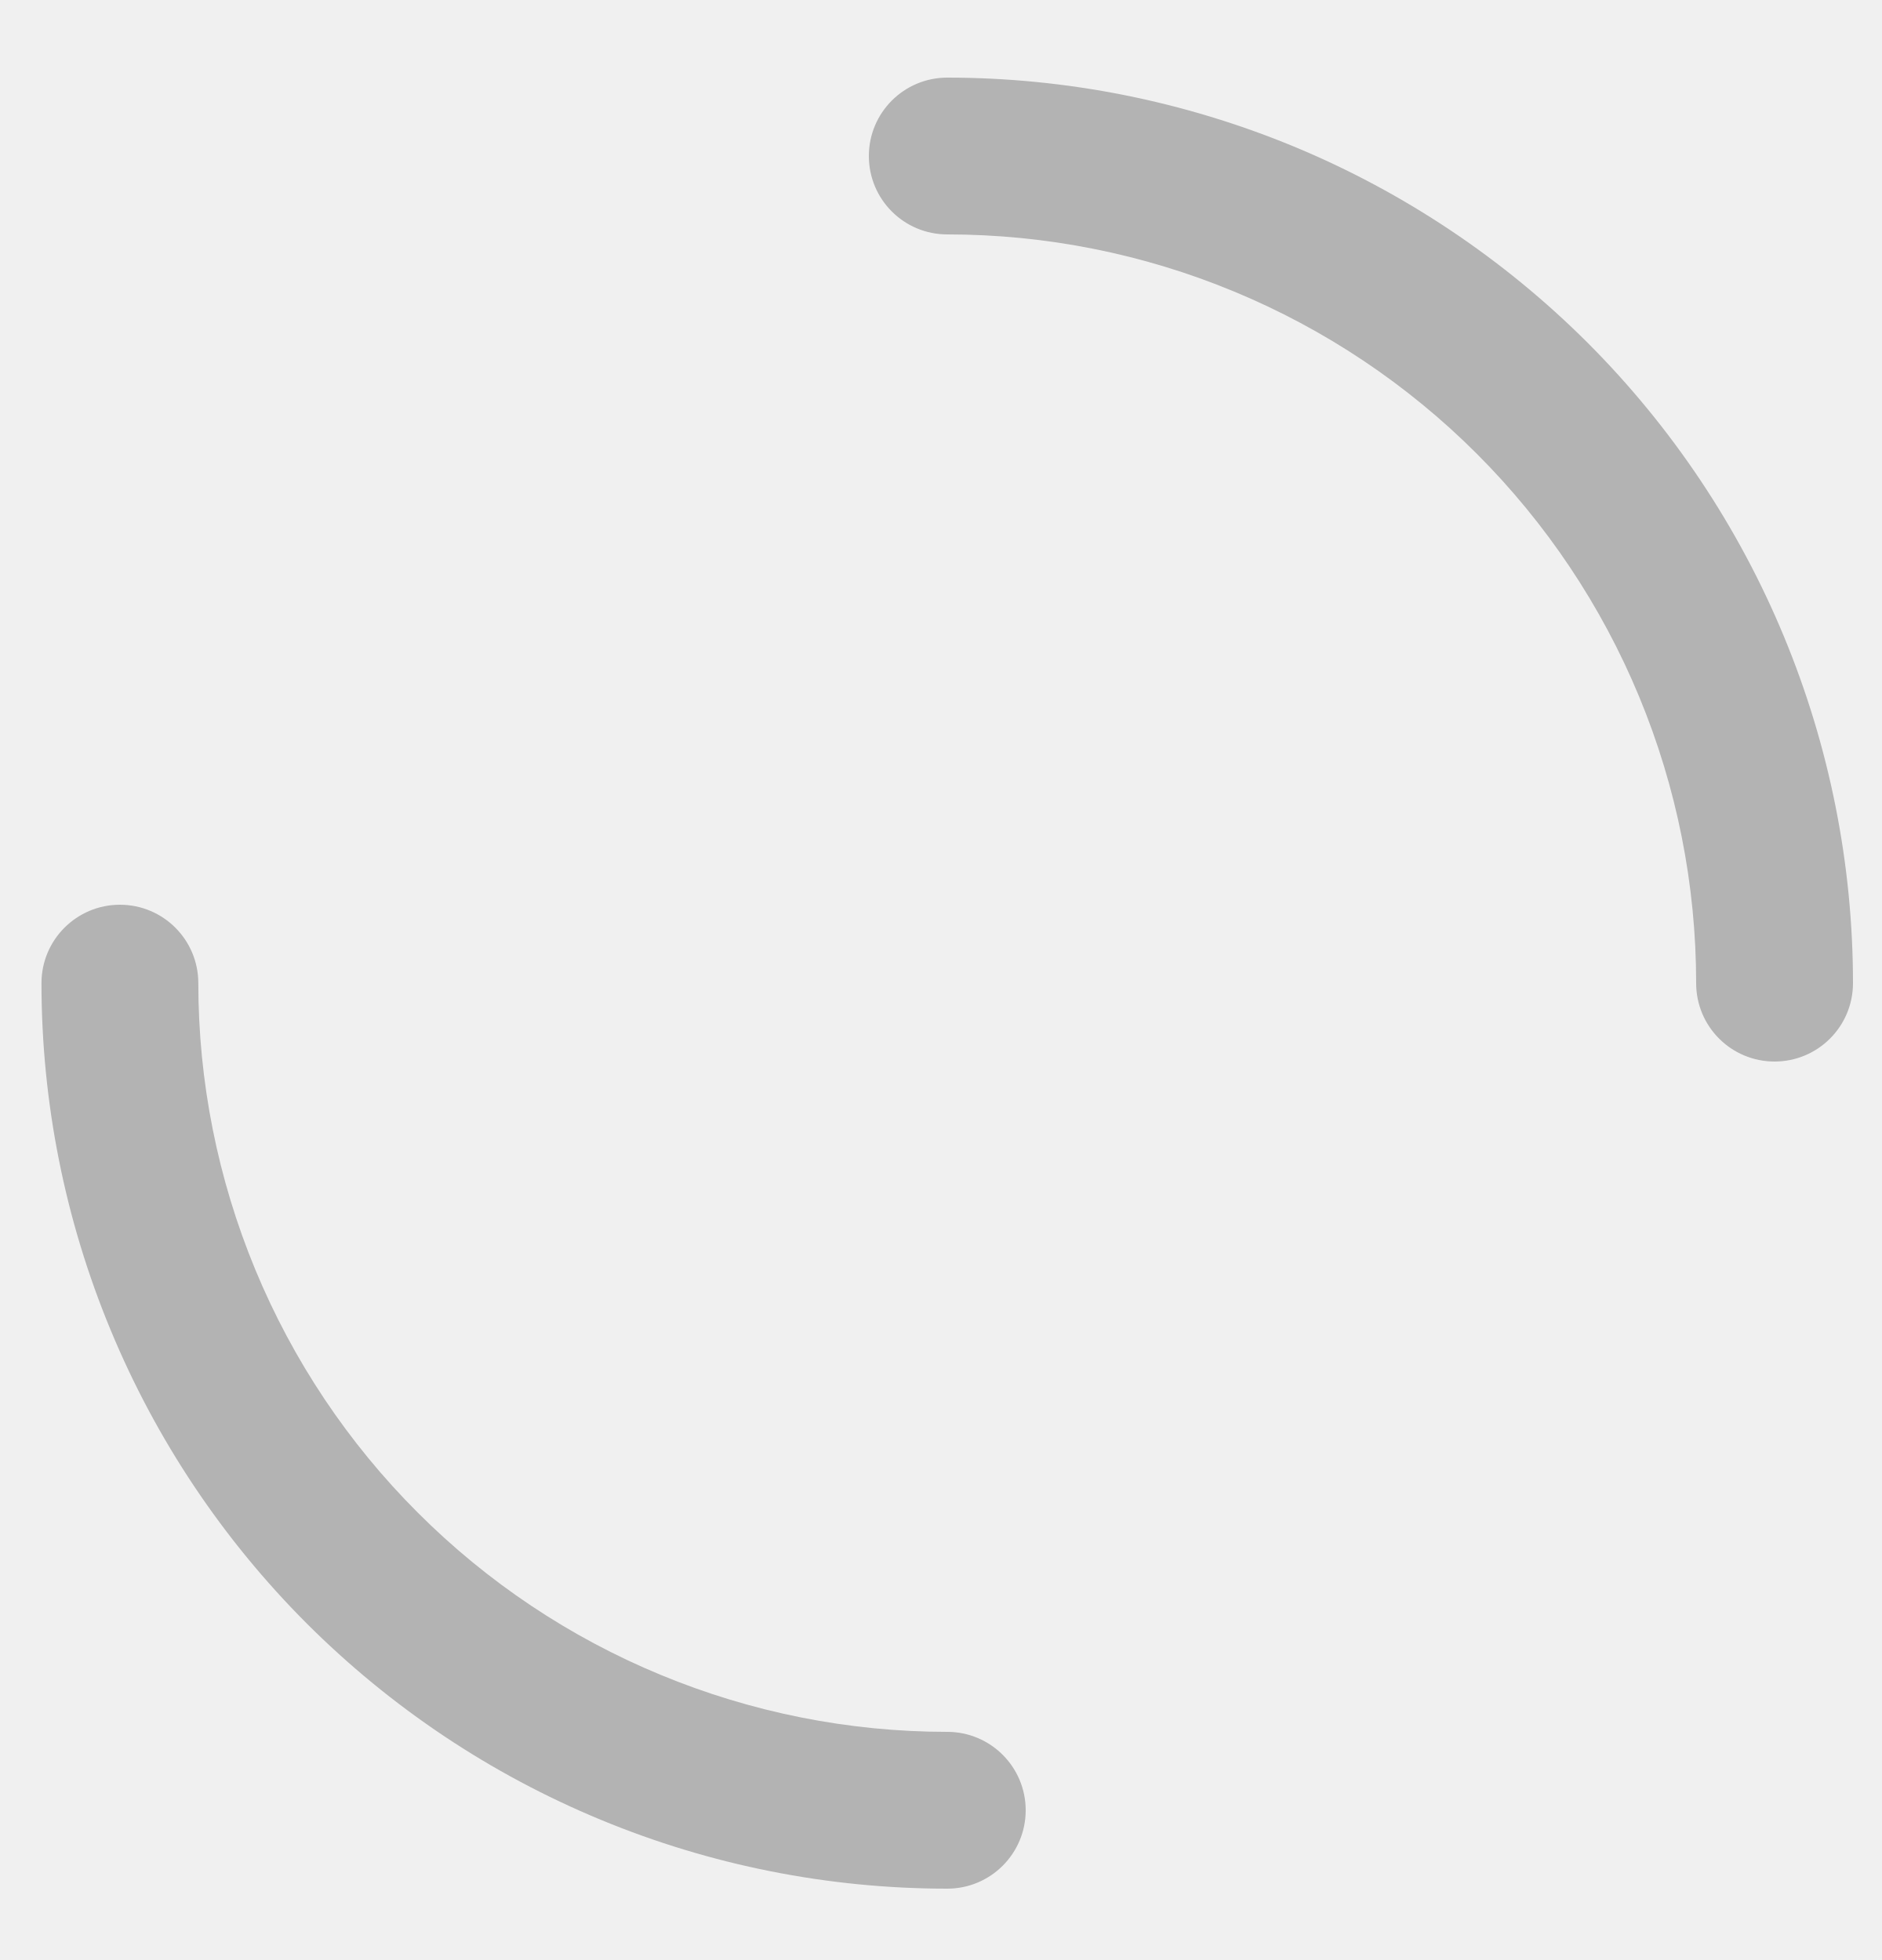
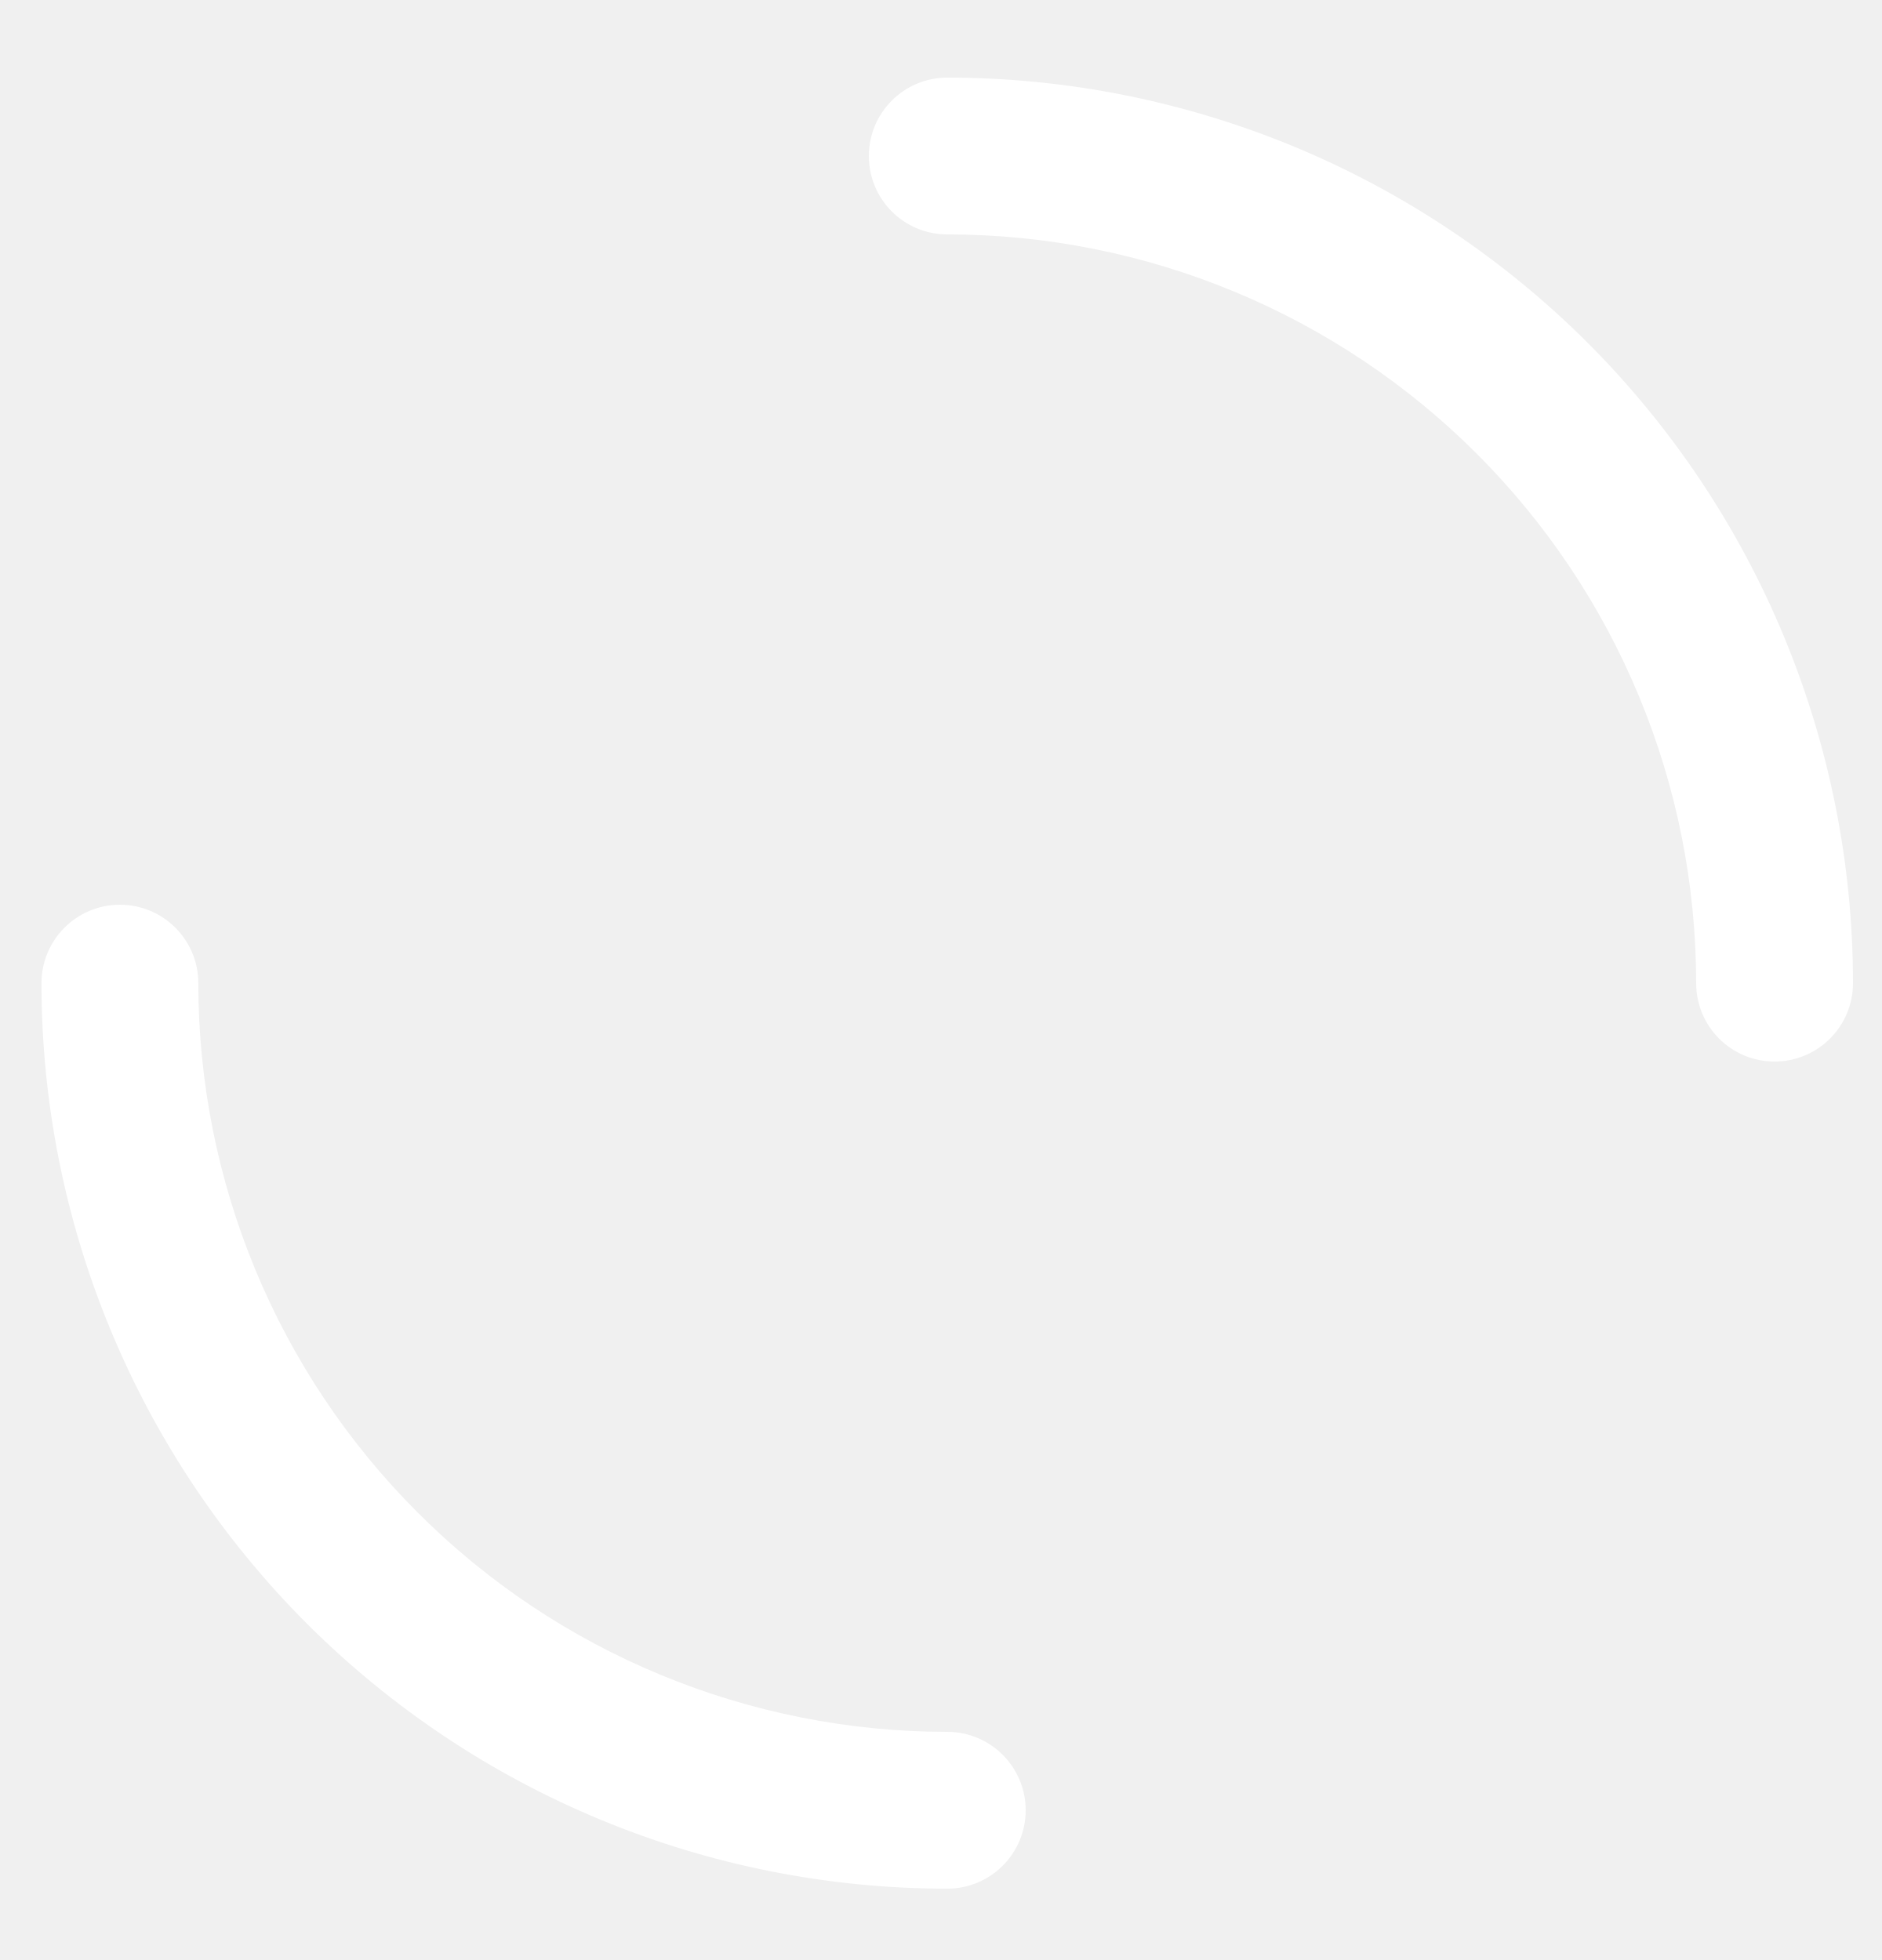
- <svg xmlns="http://www.w3.org/2000/svg" width="24" height="25" viewBox="0 0 24 25" fill="#b3b3b3">
+ <svg xmlns="http://www.w3.org/2000/svg" width="24" height="25" viewBox="0 0 24 25" fill="#ffffff">
  <path d="M12.08 0.99C11.527 0.99 11.08 1.438 11.08 1.99C11.08 2.543 11.527 2.99 12.08 2.99C13.334 2.99 14.576 3.237 15.734 3.717C16.893 4.197 17.946 4.901 18.832 5.787C19.719 6.674 20.423 7.727 20.903 8.886C21.383 10.044 21.63 11.286 21.63 12.54C21.63 13.093 22.077 13.54 22.63 13.54C23.182 13.54 23.63 13.093 23.63 12.54C23.63 11.024 23.331 9.522 22.75 8.12C22.17 6.719 21.319 5.446 20.247 4.373C19.174 3.301 17.901 2.45 16.5 1.869C15.098 1.289 13.596 0.99 12.08 0.99Z" />
  <path d="M12.08 24.09C12.632 24.09 13.08 23.643 13.08 23.09C13.08 22.538 12.632 22.09 12.08 22.09C10.825 22.09 9.584 21.843 8.425 21.363C7.266 20.884 6.213 20.18 5.327 19.293C4.44 18.407 3.736 17.354 3.256 16.195C2.776 15.036 2.529 13.794 2.529 12.54C2.529 11.988 2.082 11.54 1.529 11.54C0.977 11.54 0.529 11.988 0.529 12.54C0.529 14.057 0.828 15.559 1.409 16.96C1.989 18.362 2.84 19.635 3.912 20.708C4.985 21.78 6.258 22.631 7.66 23.211C9.061 23.792 10.563 24.09 12.08 24.09Z" />
</svg>
